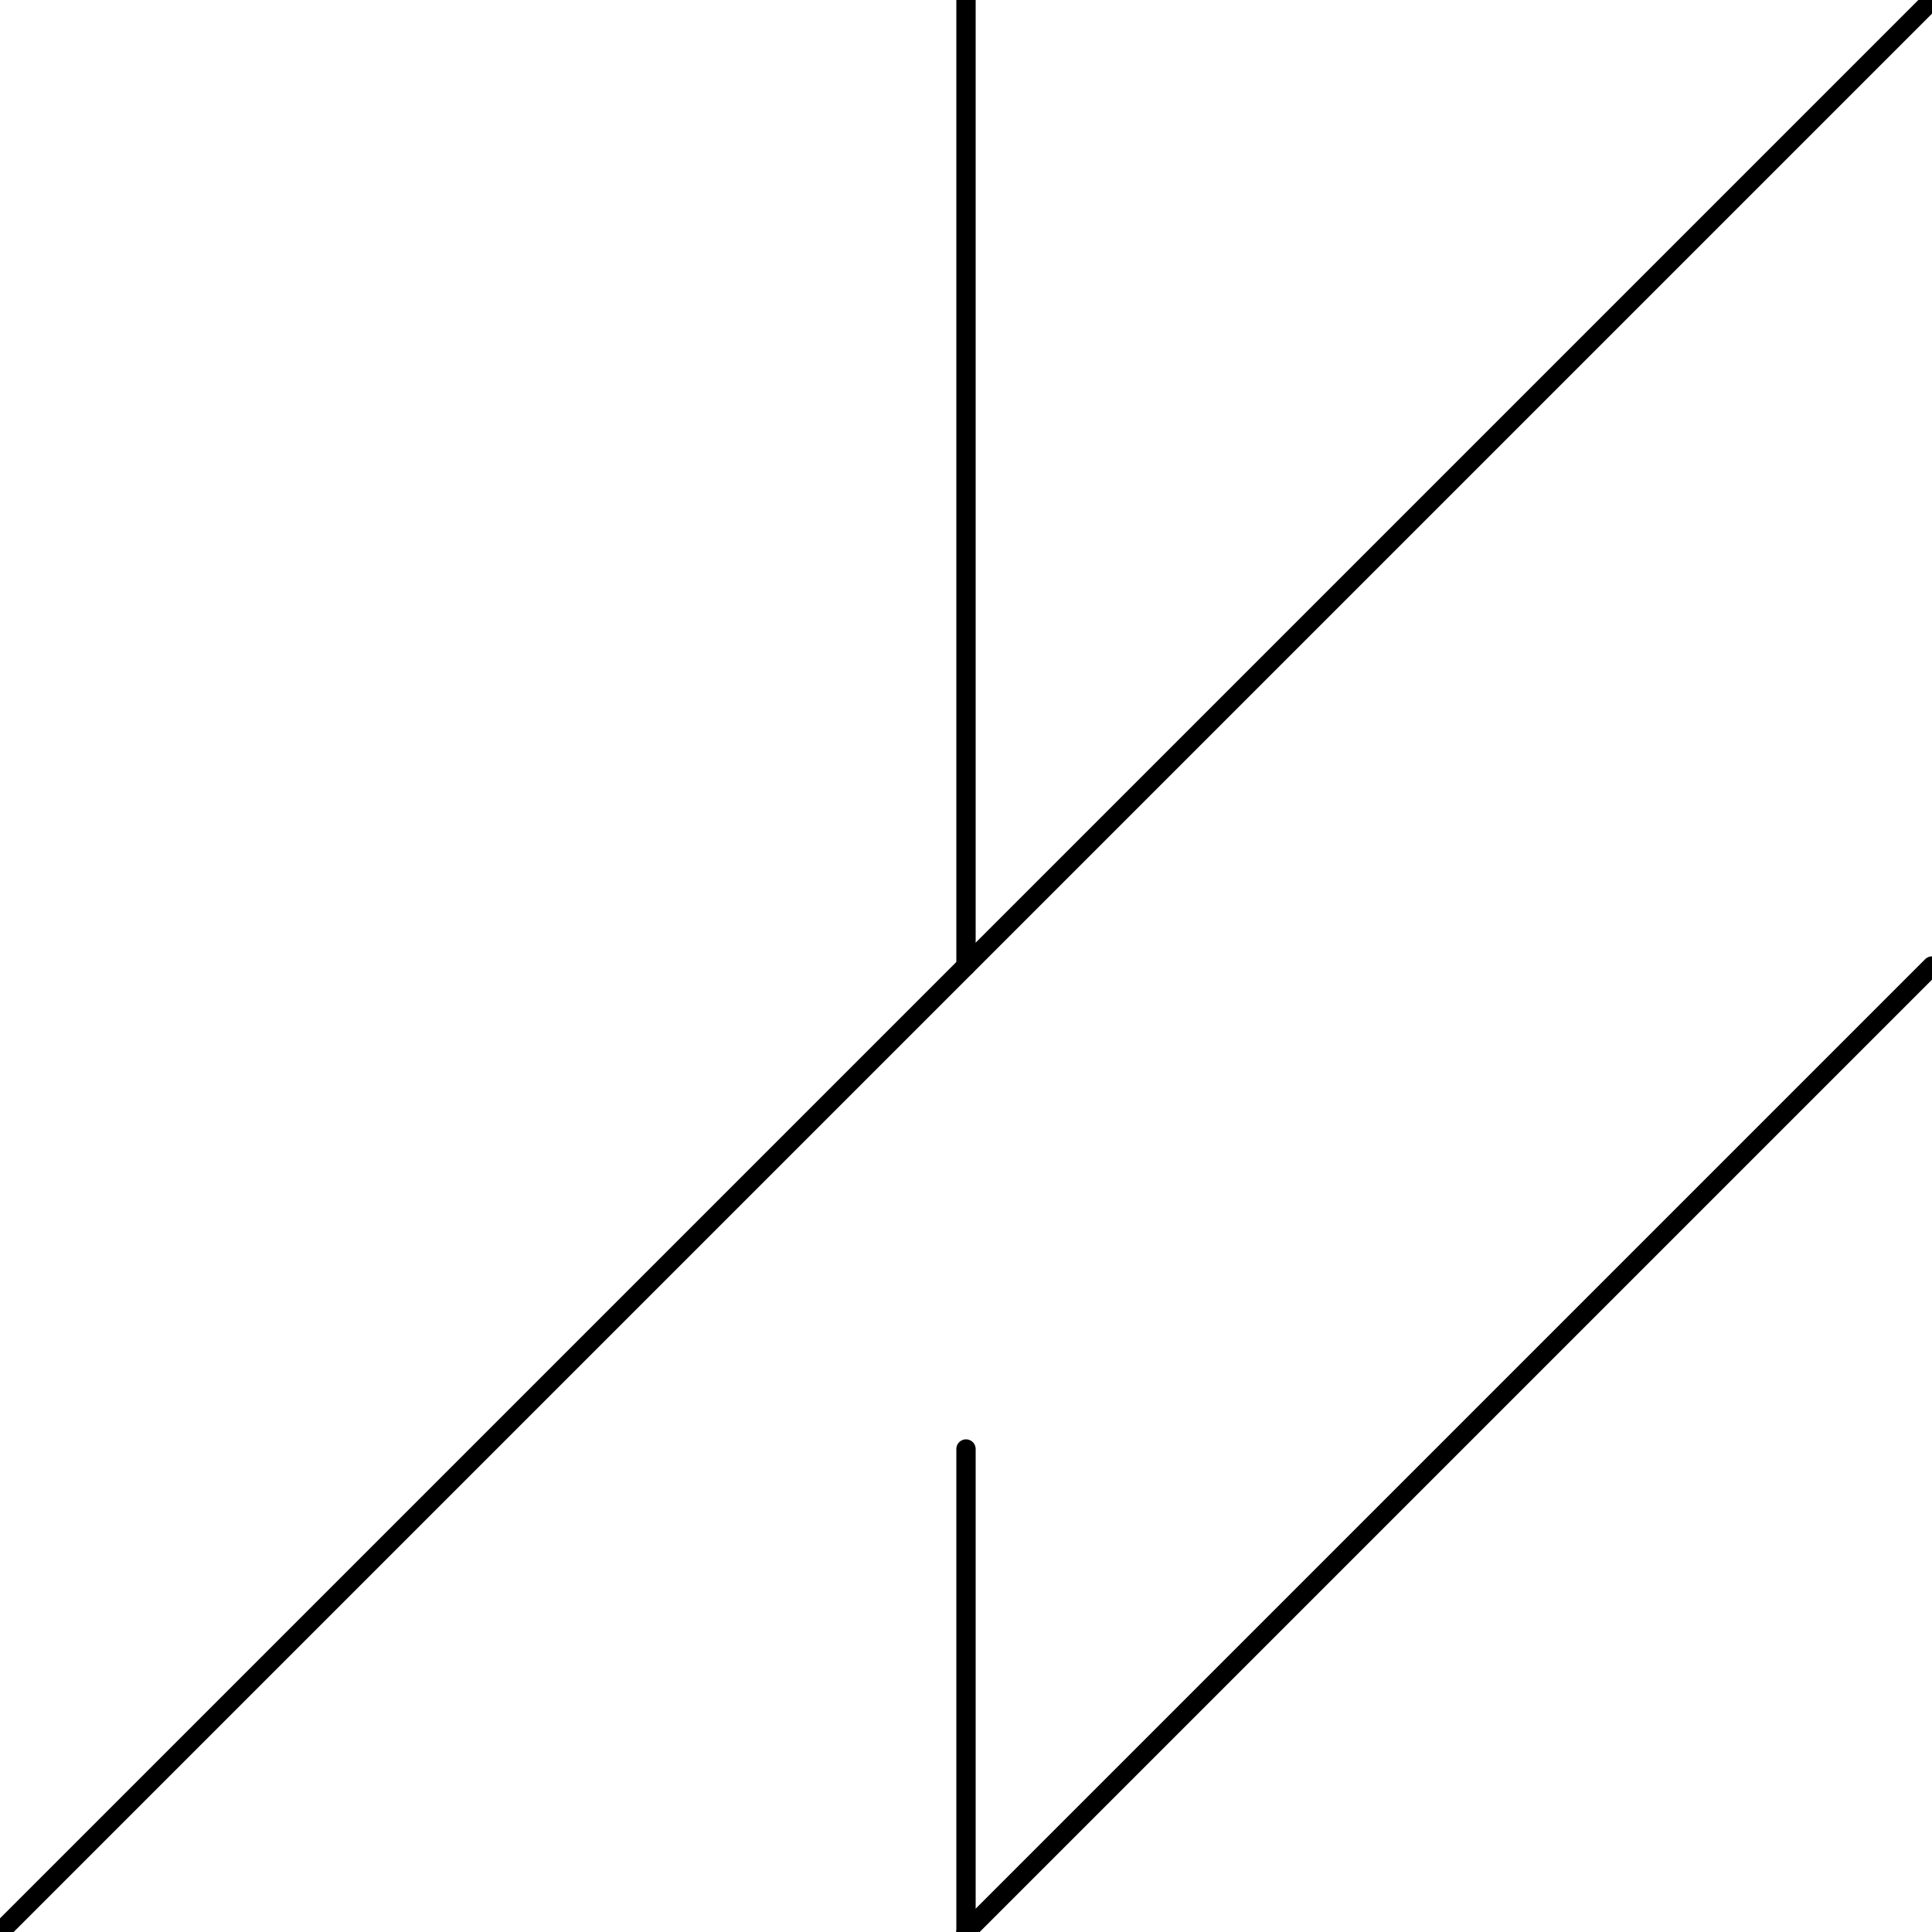
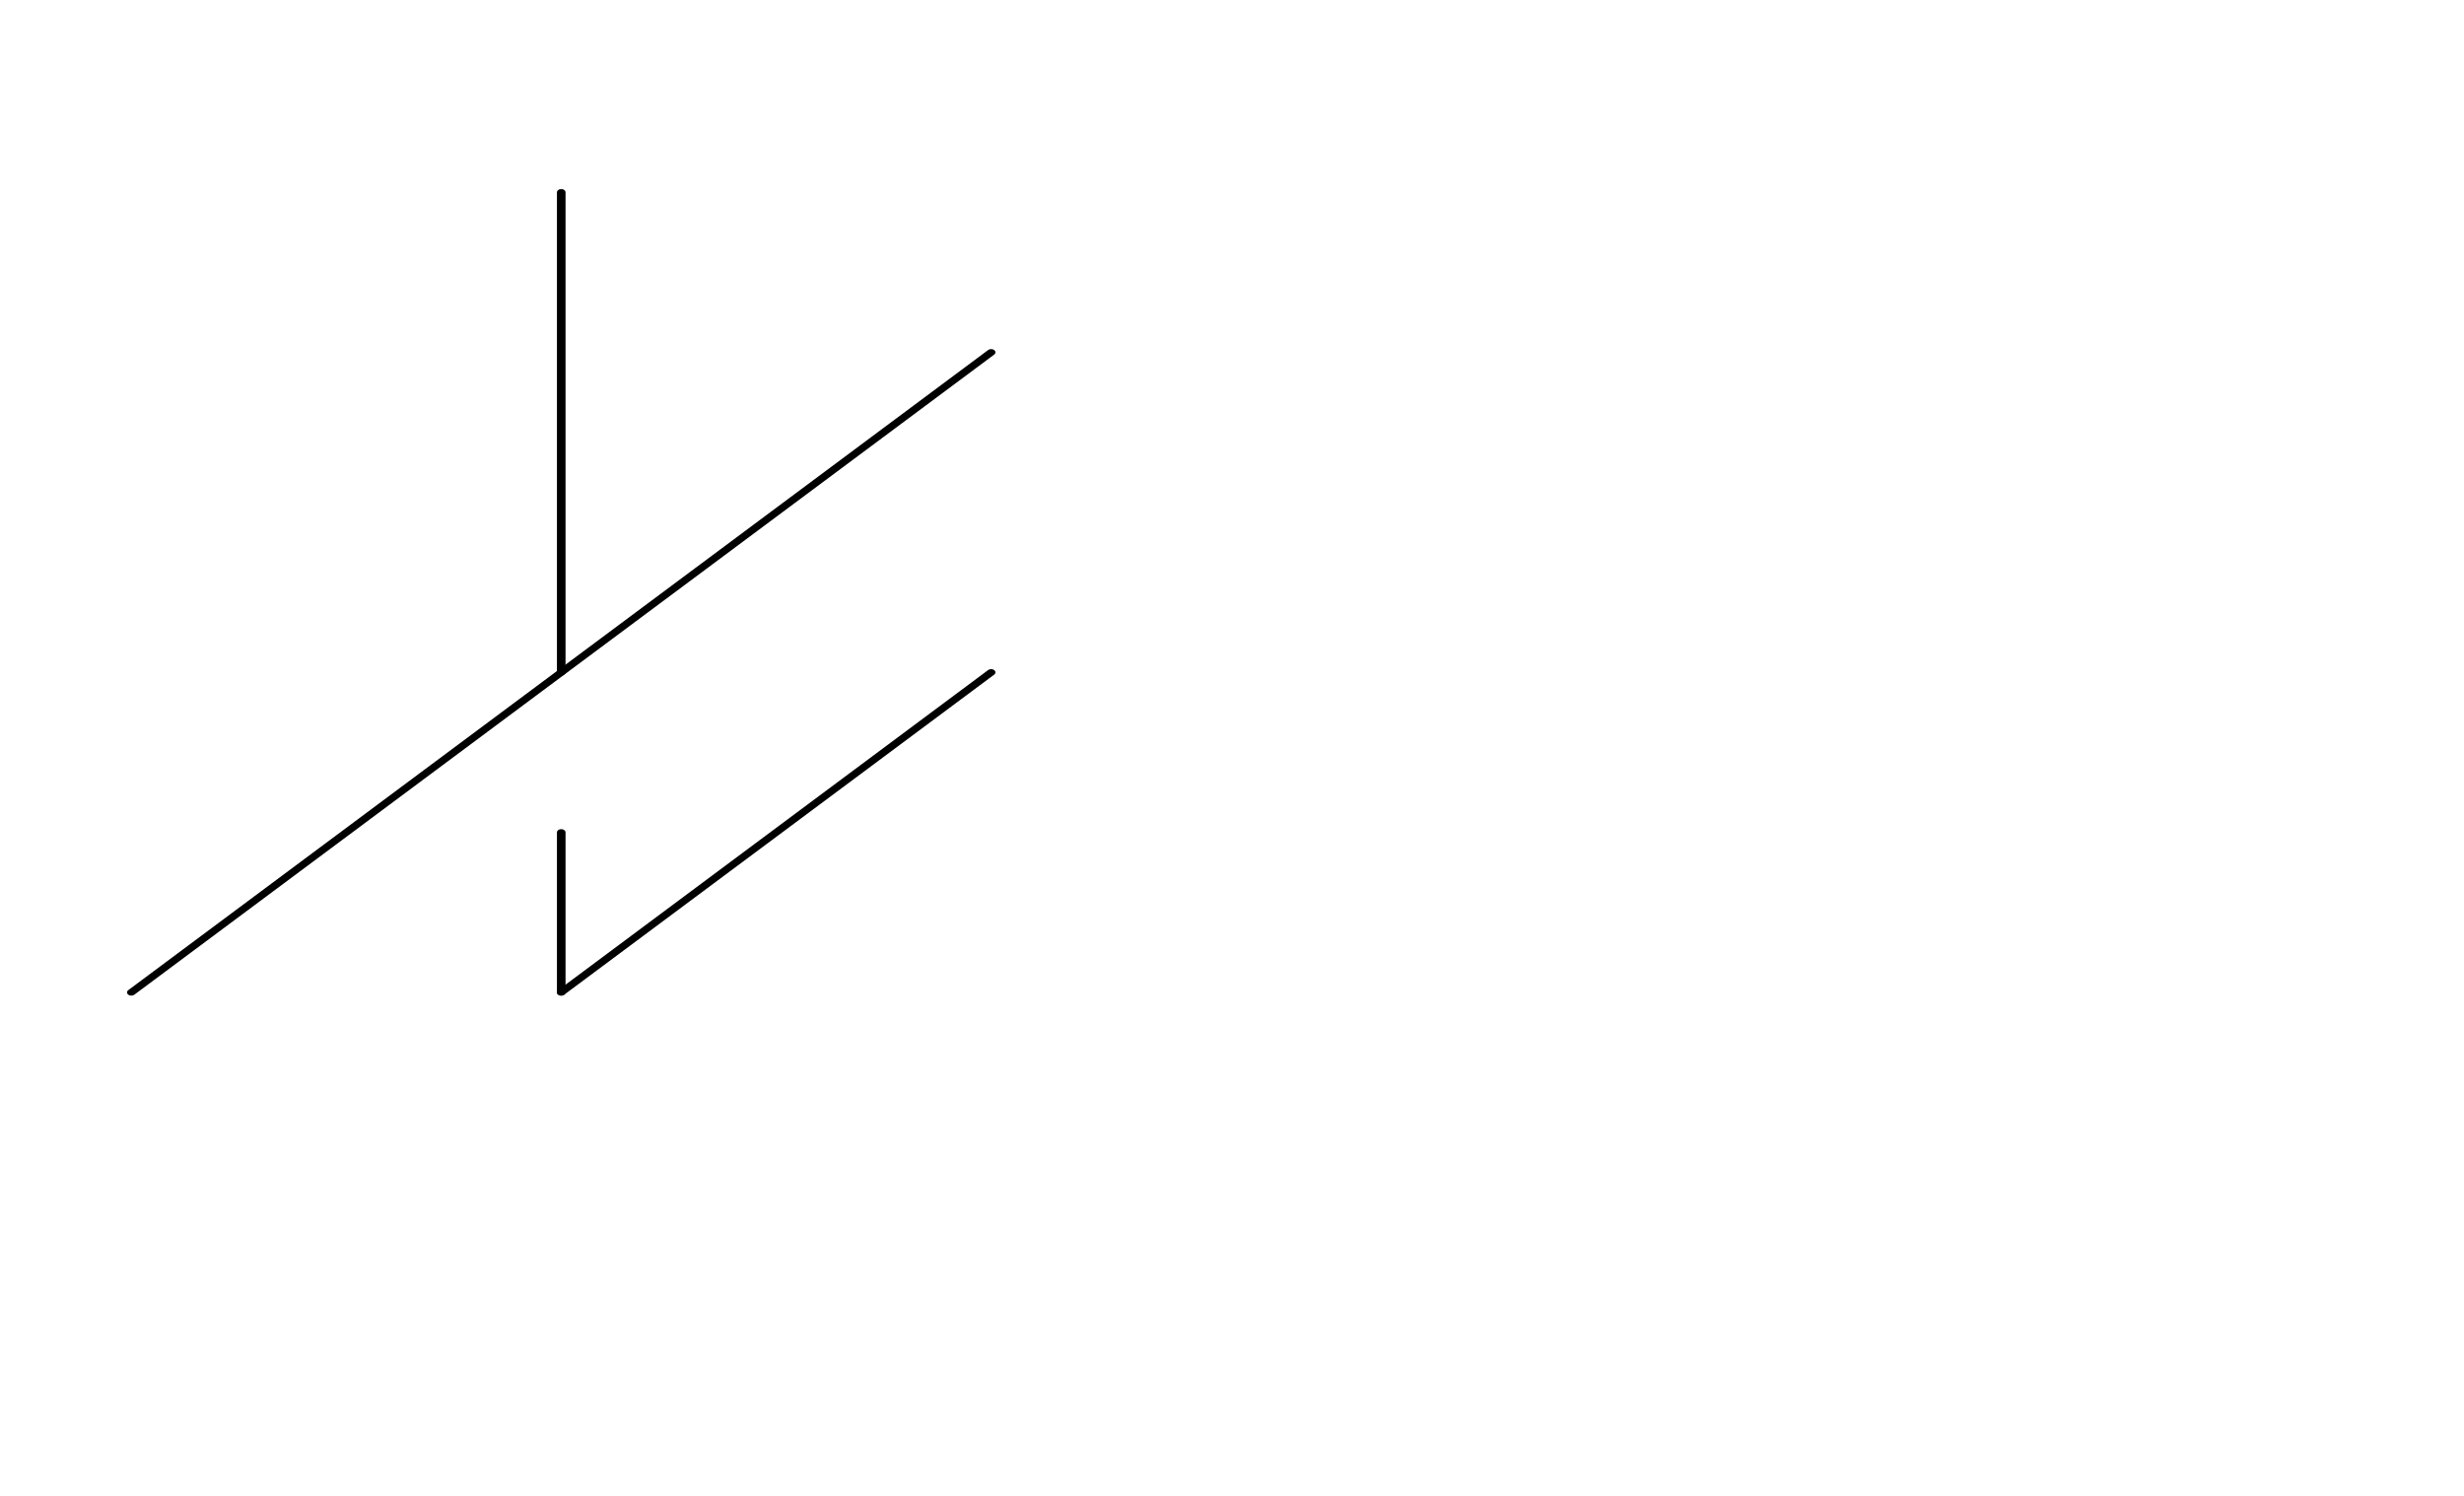
- <svg xmlns="http://www.w3.org/2000/svg" style="fill-opacity:1; color-rendering:auto; color-interpolation:auto; text-rendering:auto; stroke:black; stroke-linecap:square; stroke-miterlimit:10; shape-rendering:auto; stroke-opacity:1; fill:black; stroke-dasharray:none; font-weight:normal; stroke-width:1; font-family:'Dialog'; font-style:normal; stroke-linejoin:miter; font-size:12px; stroke-dashoffset:0; image-rendering:auto;" width="100" height="100" version="1.1" id="svg5">
+ <svg xmlns="http://www.w3.org/2000/svg" xmlns:ns1="https://bantam.tools/nd" style="font-style:normal;font-weight:normal;font-size:12px;font-family:Dialog;color-interpolation:auto;fill:#000000;fill-opacity:1;stroke:#000000;stroke-width:1;stroke-linecap:square;stroke-linejoin:miter;stroke-miterlimit:10;stroke-dasharray:none;stroke-dashoffset:0;stroke-opacity:1;color-rendering:auto;image-rendering:auto;shape-rendering:auto;text-rendering:auto" width="14in" height="8.5in" version="1.1" id="svg5">
  <defs id="genericDefs" />
-   <g id="g5">
-     <g style="stroke-linecap:round;" id="g1">
-       <line y2="50" style="fill:none;" x1="50" x2="50" y1="-25" id="line1" />
+   <g id="g5" transform="matrix(4.689902,0,0,3.491637,71.63456,192.1932)">
+     <g style="stroke-linecap:round" id="g1">
+       <line y2="50" style="fill:none" x1="50" x2="50" y1="-25" id="line1" />
    </g>
-     <g style="stroke-linecap:round;" id="g4">
-       <line y2="100" style="fill:none;" x1="50" x2="50" y1="75" id="line2" />
-       <line y2="100" style="fill:none;" x1="100" x2="50" y1="50" id="line3" />
-       <line y2="0" style="fill:none;" x1="0" x2="100" y1="100" id="line4" />
+     <g style="stroke-linecap:round" id="g4">
+       <line y2="100" style="fill:none" x1="50" x2="50" y1="75" id="line2" />
+       <line y2="100" style="fill:none" x1="100" x2="50" y1="50" id="line3" />
+       <line y2="0" style="fill:none" x1="0" x2="100" y1="100" id="line4" />
    </g>
  </g>
+   <ns1:plotdata application="nextdraw" auto_rot="0" handling="0" hiding="0" layer="-2" model="1" optim="0" pause_dist="-25400" pause_ref="-25400" pause_warn="0" plob_version="n/a" rand_seed="1" rand_start="0" />
</svg>
